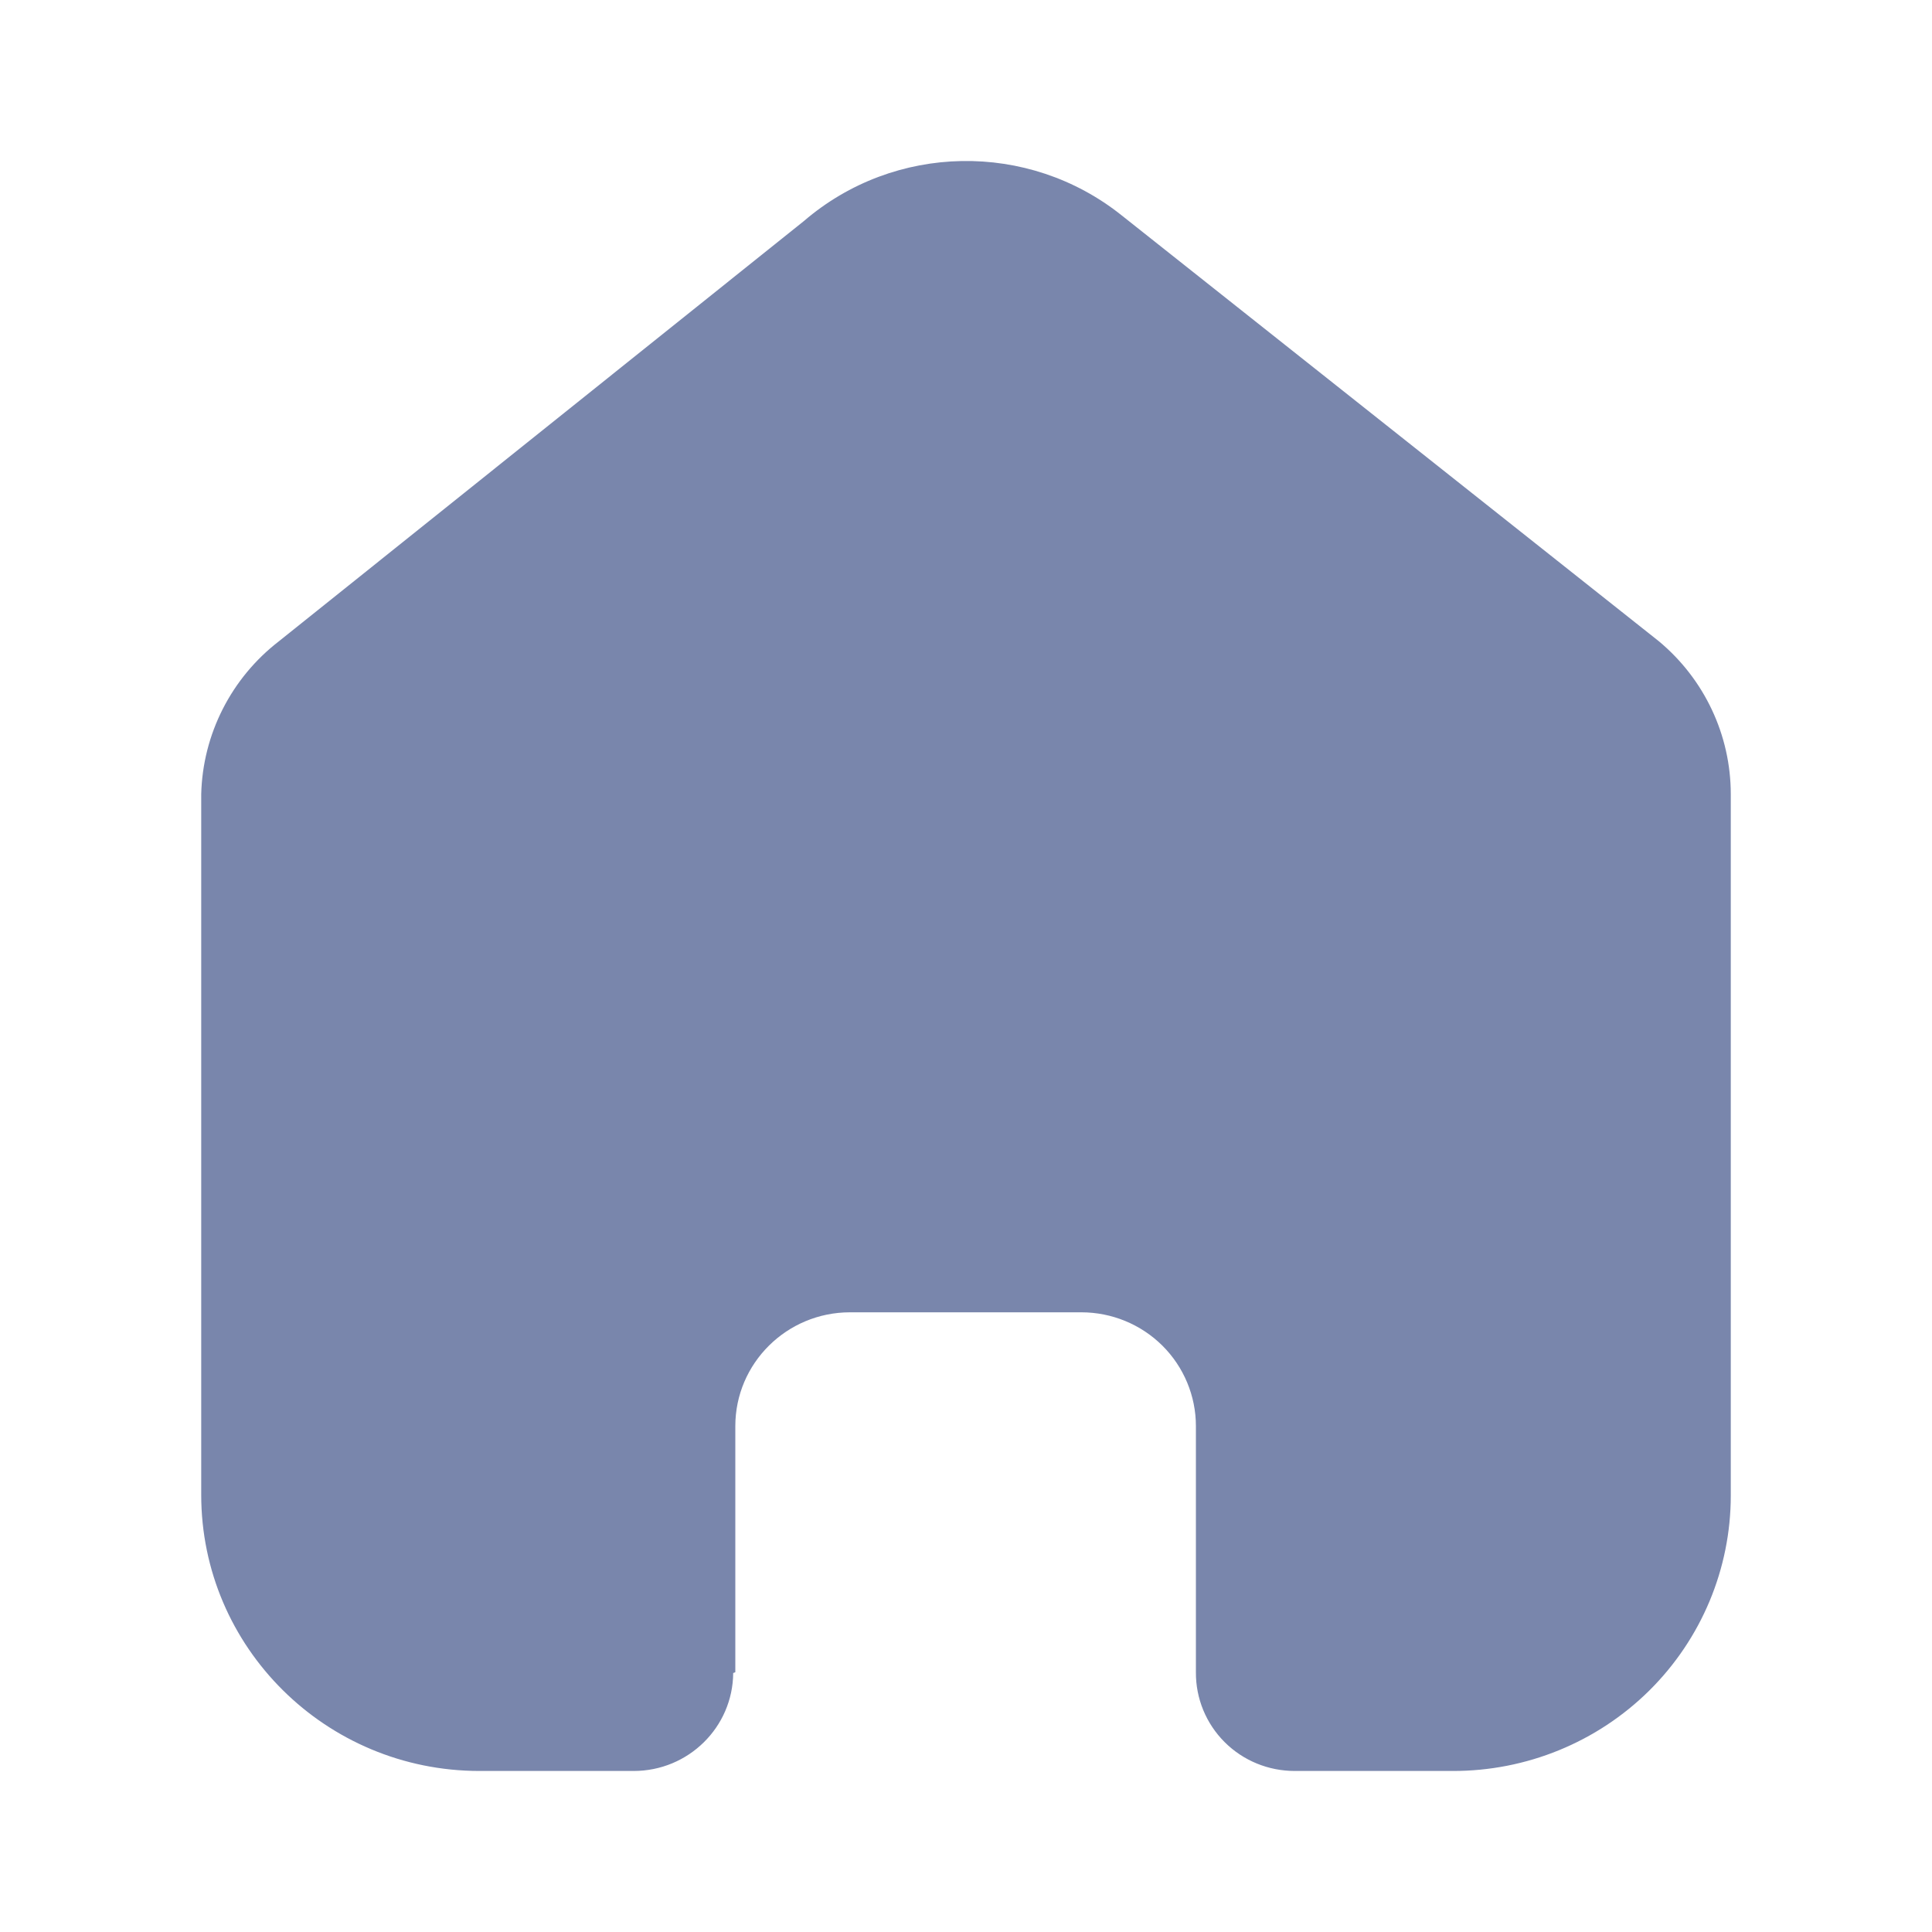
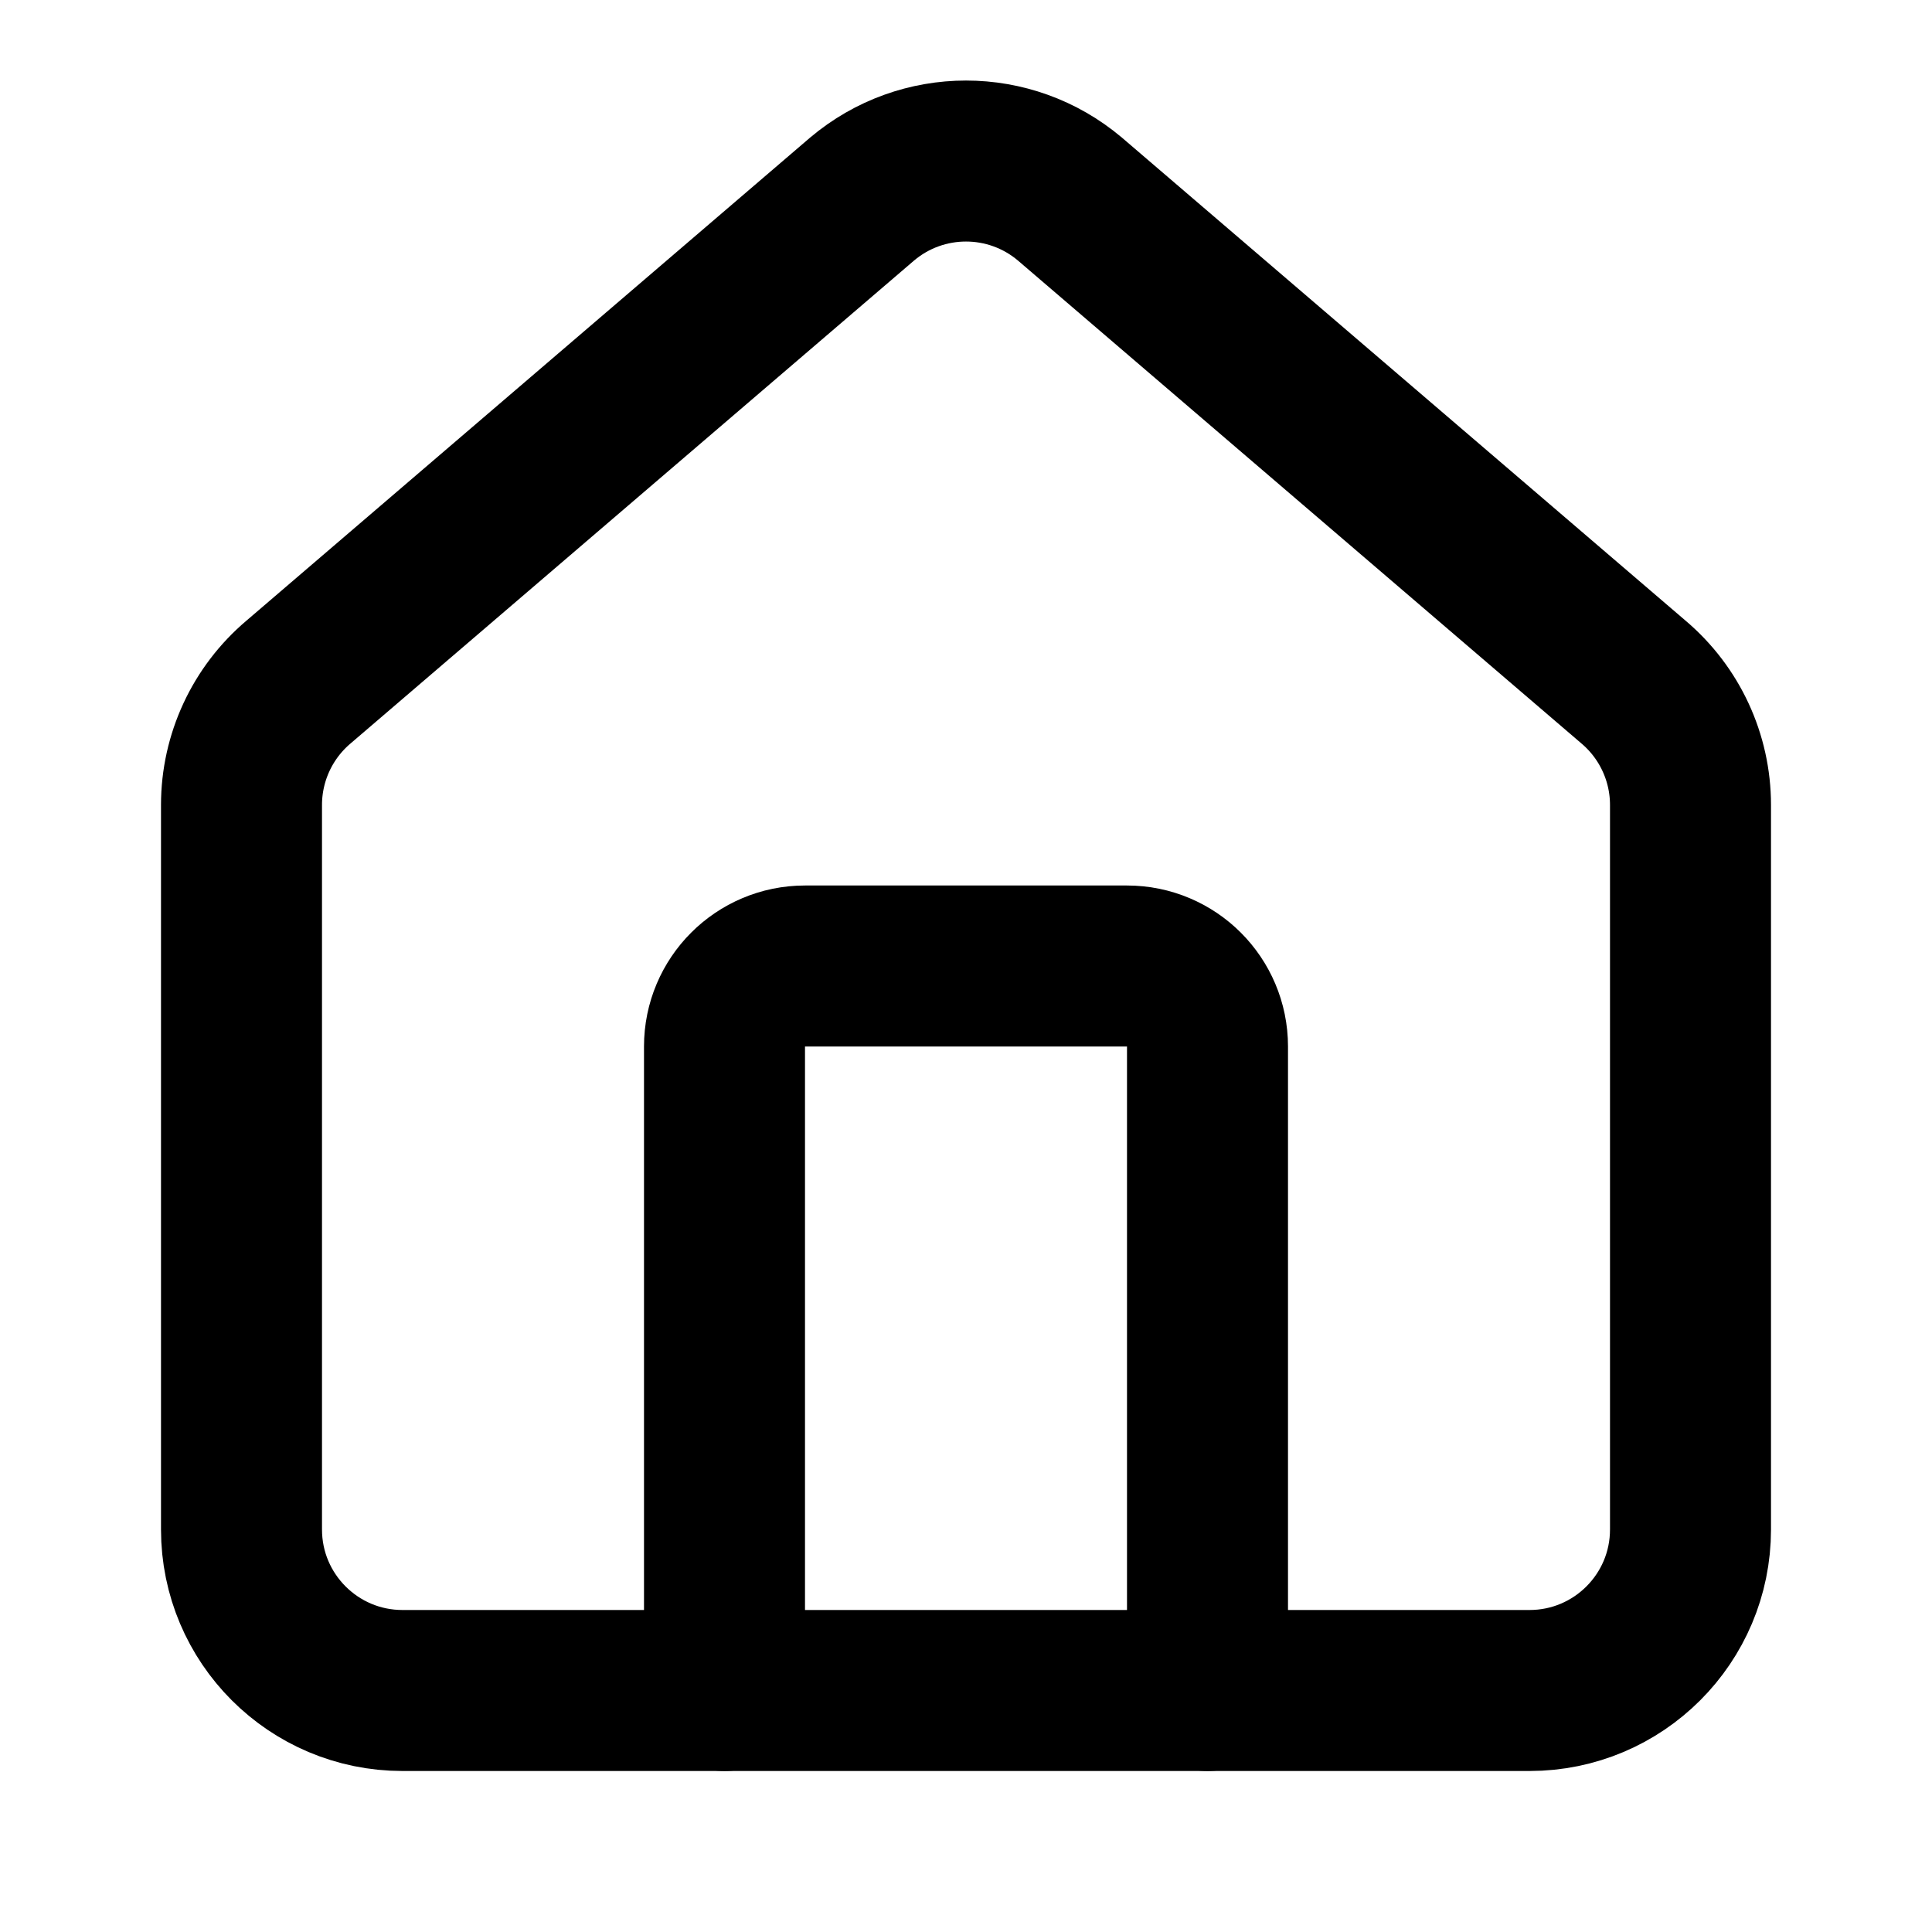
- <svg xmlns="http://www.w3.org/2000/svg" width="20" height="20" viewBox="0 0 20 20" fill="none">
-   <path d="M7.612 17.311V14.763C7.612 14.113 8.144 13.585 8.799 13.585H11.194C11.509 13.585 11.81 13.709 12.033 13.93C12.255 14.151 12.38 14.451 12.38 14.763V17.311C12.378 17.582 12.485 17.842 12.677 18.034C12.869 18.226 13.13 18.333 13.403 18.333H15.037C15.8 18.335 16.532 18.036 17.073 17.501C17.613 16.966 17.917 16.239 17.917 15.482V8.222C17.917 7.61 17.644 7.03 17.171 6.637L11.612 2.23C10.645 1.457 9.259 1.482 8.321 2.289L2.889 6.637C2.394 7.018 2.098 7.601 2.083 8.222V15.474C2.083 17.053 3.373 18.333 4.964 18.333H6.56C7.126 18.333 7.586 17.88 7.59 17.319L7.612 17.311Z" fill="#7986AC" />
+ <svg xmlns="http://www.w3.org/2000/svg" width="24" height="24" viewBox="0 0 24 24" fill="none" stroke="currentColor" stroke-width="2" stroke-linecap="round" stroke-linejoin="round" class="lucide lucide-house">
+   <path d="M15 21v-8a1 1 0 0 0-1-1h-4a1 1 0 0 0-1 1v8" />
+   <path d="M3 10a2 2 0 0 1 .709-1.528l7-5.999a2 2 0 0 1 2.582 0l7 5.999A2 2 0 0 1 21 10v9a2 2 0 0 1-2 2H5a2 2 0 0 1-2-2z" />
</svg>
